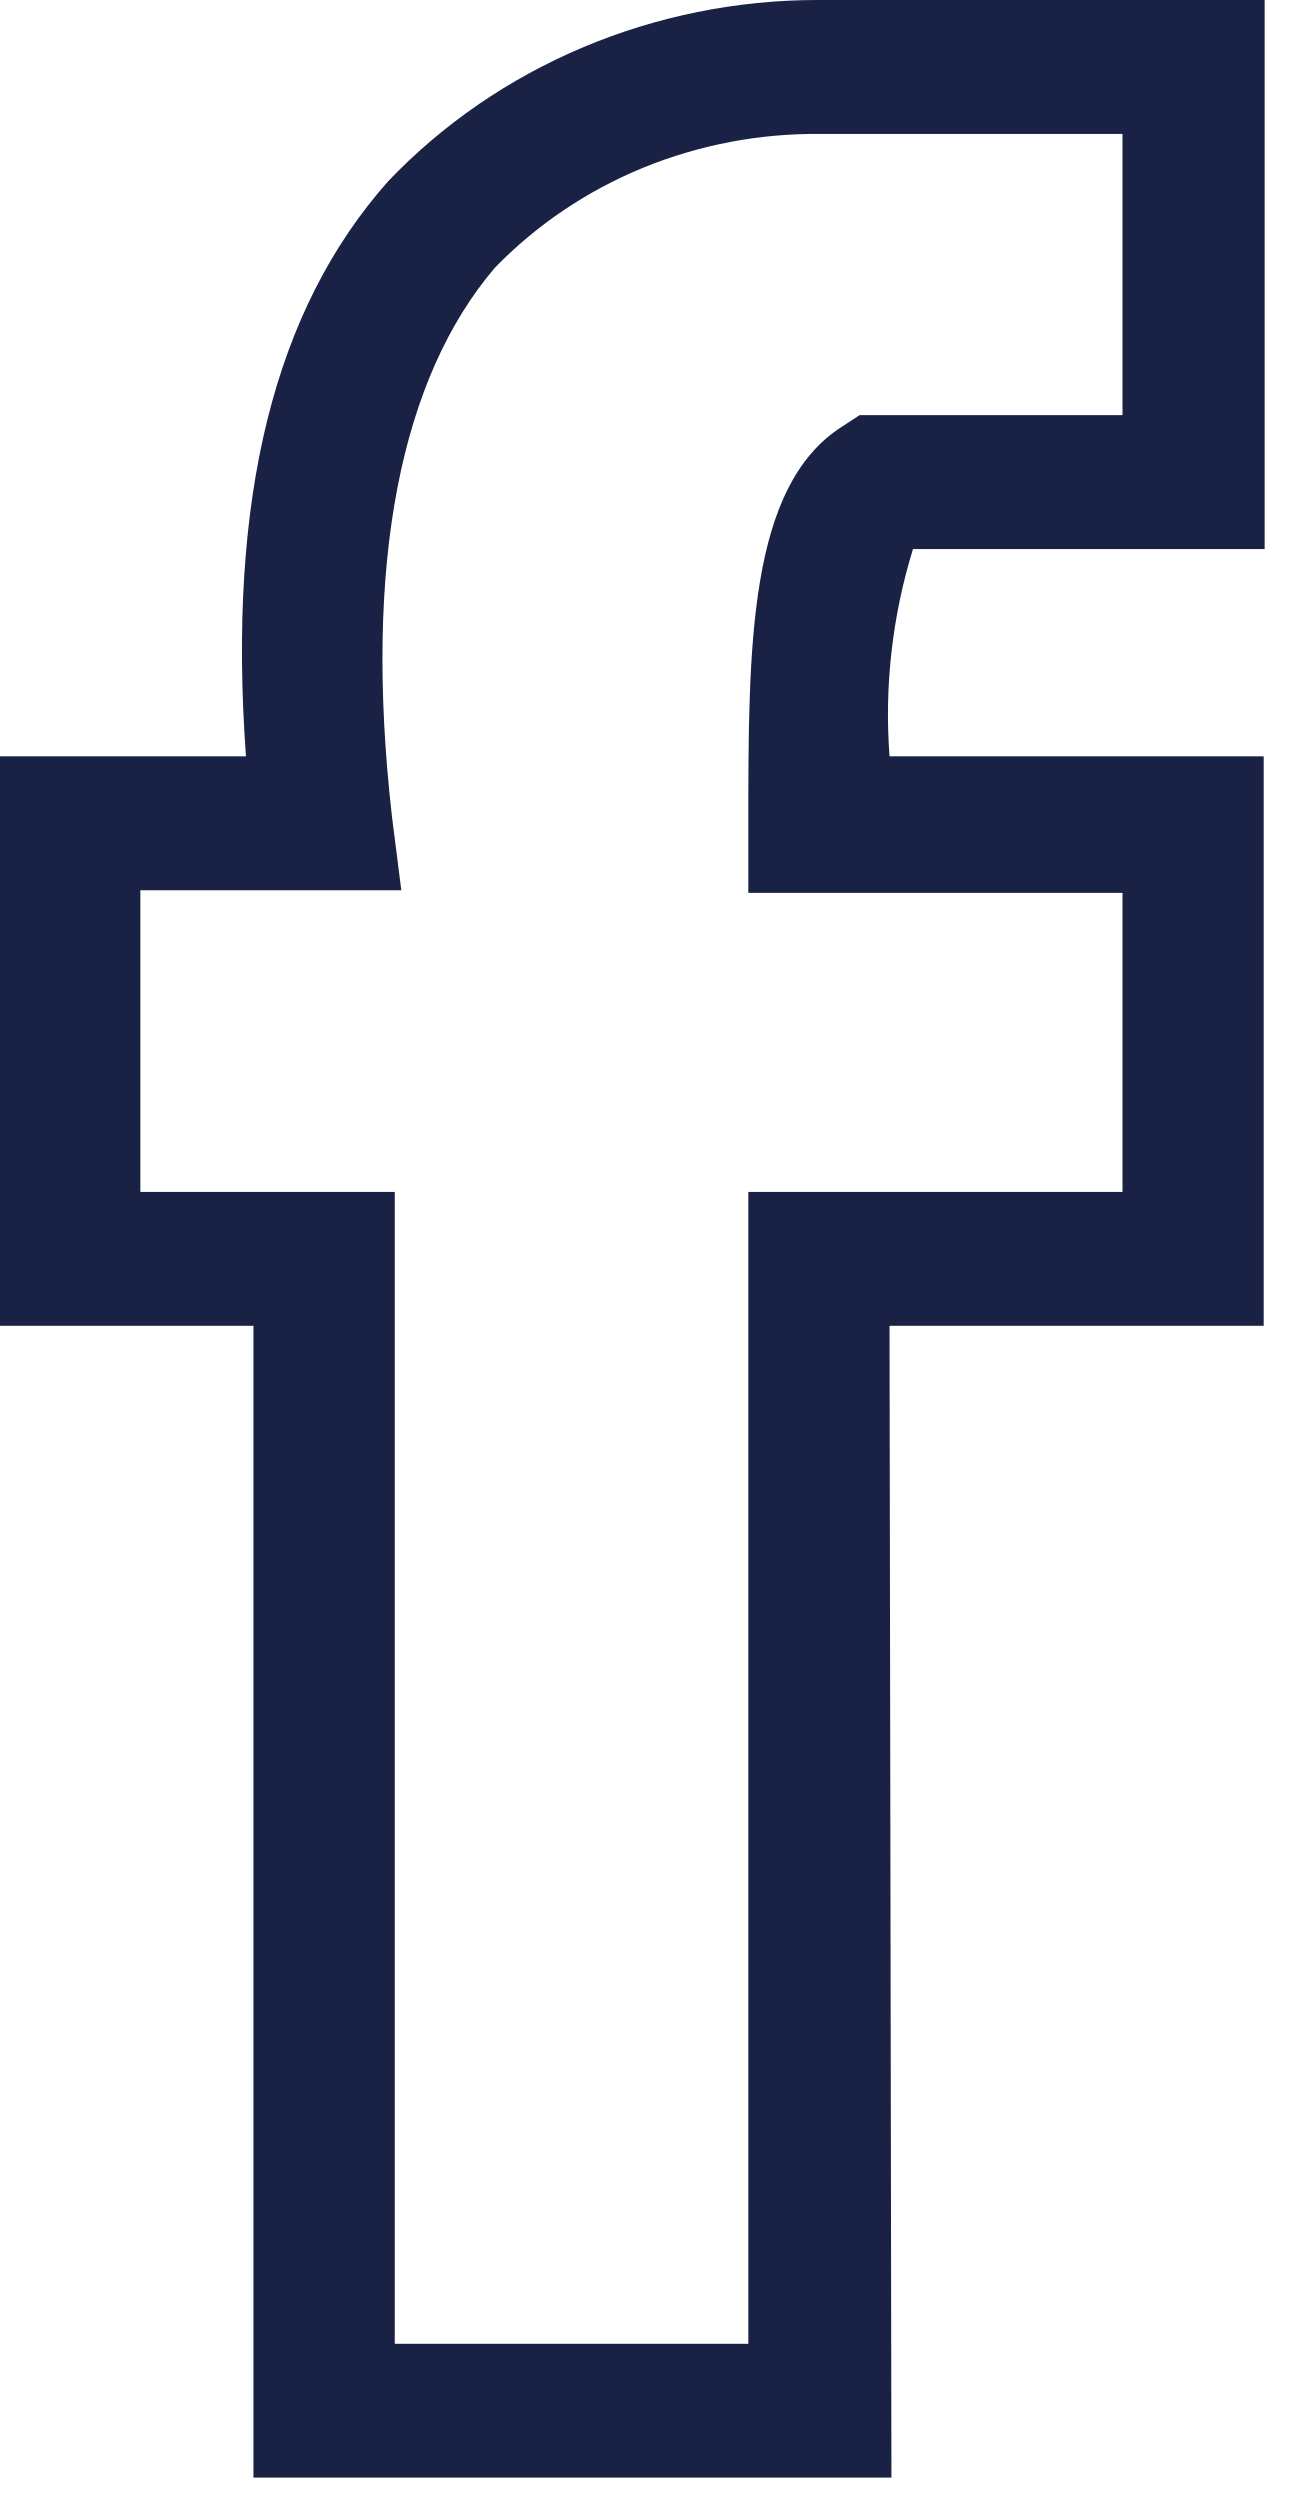
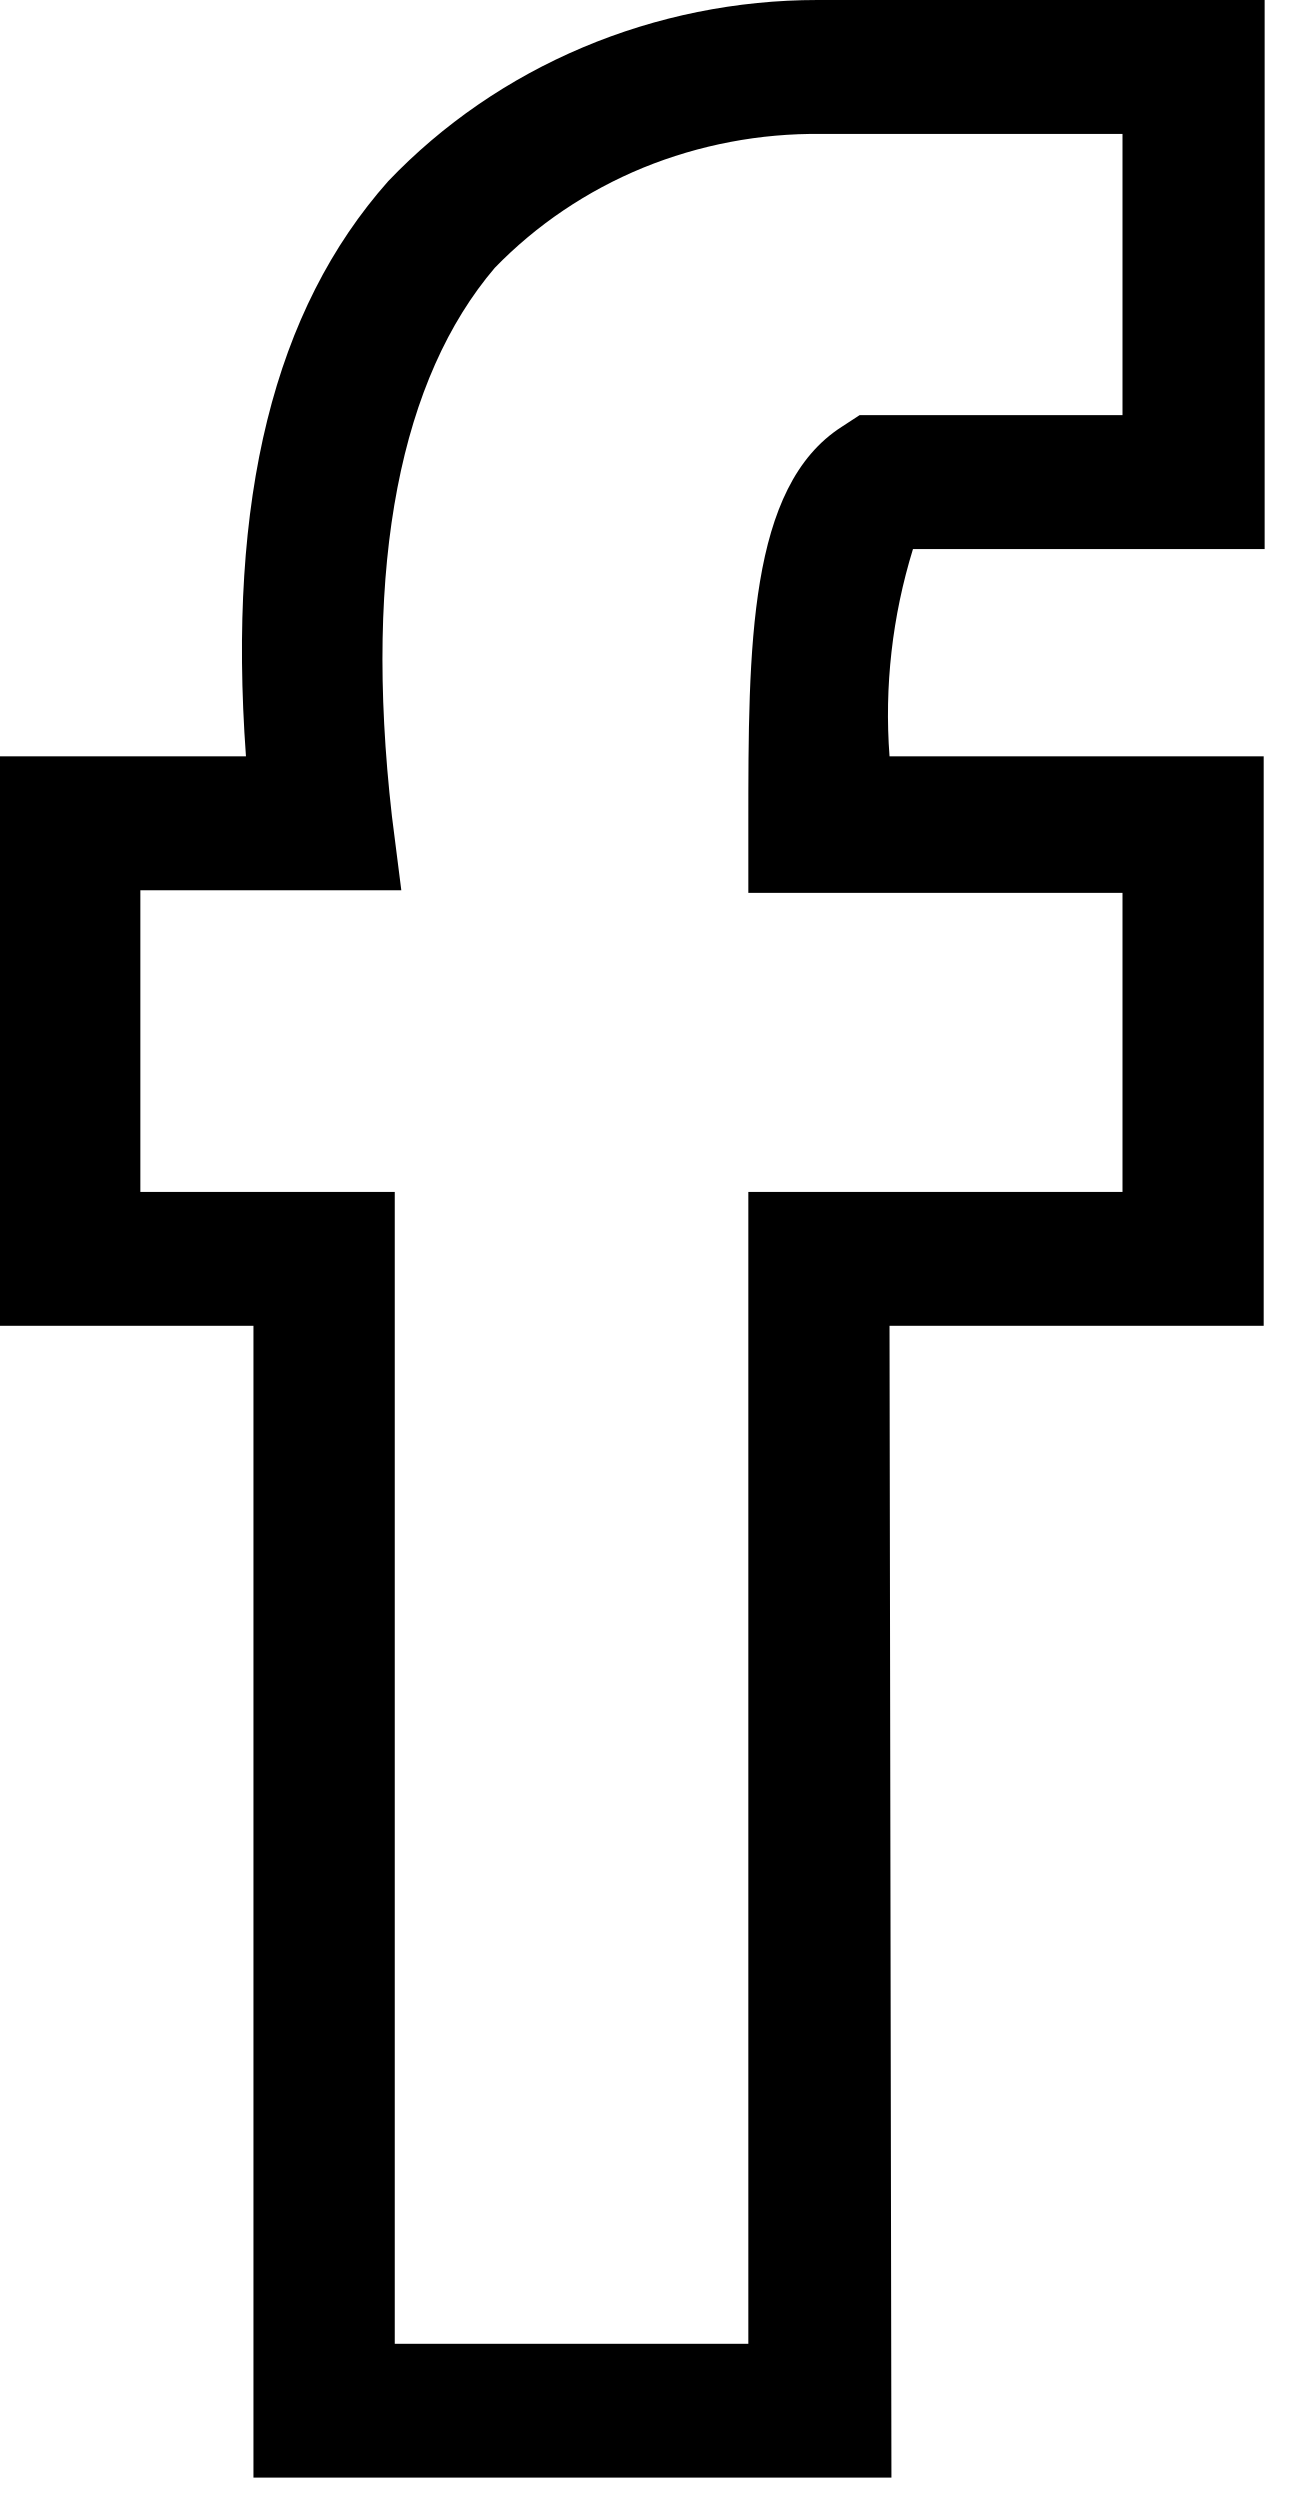
- <svg xmlns="http://www.w3.org/2000/svg" width="11" height="21" viewBox="0 0 11 21" fill="none">
-   <path d="M7.488 20.812H2.129V11.137H0V6.353H2.066C1.909 4.185 2.302 2.603 3.261 1.522C3.718 1.043 4.275 0.66 4.896 0.398C5.517 0.136 6.188 0 6.867 0L10.623 0V4.612H7.669C7.495 5.177 7.428 5.766 7.472 6.353H10.615V11.137H7.472L7.488 20.812ZM3.316 19.688H6.286V10.012H9.429V7.5H6.286V6.93C6.286 5.43 6.286 4.088 7.071 3.585L7.221 3.487H9.429V1.125H6.899C6.384 1.119 5.875 1.216 5.402 1.409C4.93 1.603 4.505 1.89 4.156 2.25C3.371 3.172 3.049 4.718 3.292 6.855L3.371 7.478H1.179V10.012H3.316V19.688Z" fill="#192144" />
+ <svg xmlns="http://www.w3.org/2000/svg" width="11" height="21" viewBox="0 0 11 21" fill="currentColor">
+   <path d="M7.488 20.812H2.129V11.137H0V6.353H2.066C1.909 4.185 2.302 2.603 3.261 1.522C3.718 1.043 4.275 0.66 4.896 0.398C5.517 0.136 6.188 0 6.867 0L10.623 0V4.612H7.669C7.495 5.177 7.428 5.766 7.472 6.353H10.615V11.137H7.472L7.488 20.812ZM3.316 19.688H6.286V10.012H9.429V7.5H6.286V6.93C6.286 5.43 6.286 4.088 7.071 3.585L7.221 3.487H9.429V1.125H6.899C6.384 1.119 5.875 1.216 5.402 1.409C4.93 1.603 4.505 1.89 4.156 2.25C3.371 3.172 3.049 4.718 3.292 6.855L3.371 7.478H1.179V10.012H3.316V19.688Z" />
</svg>
